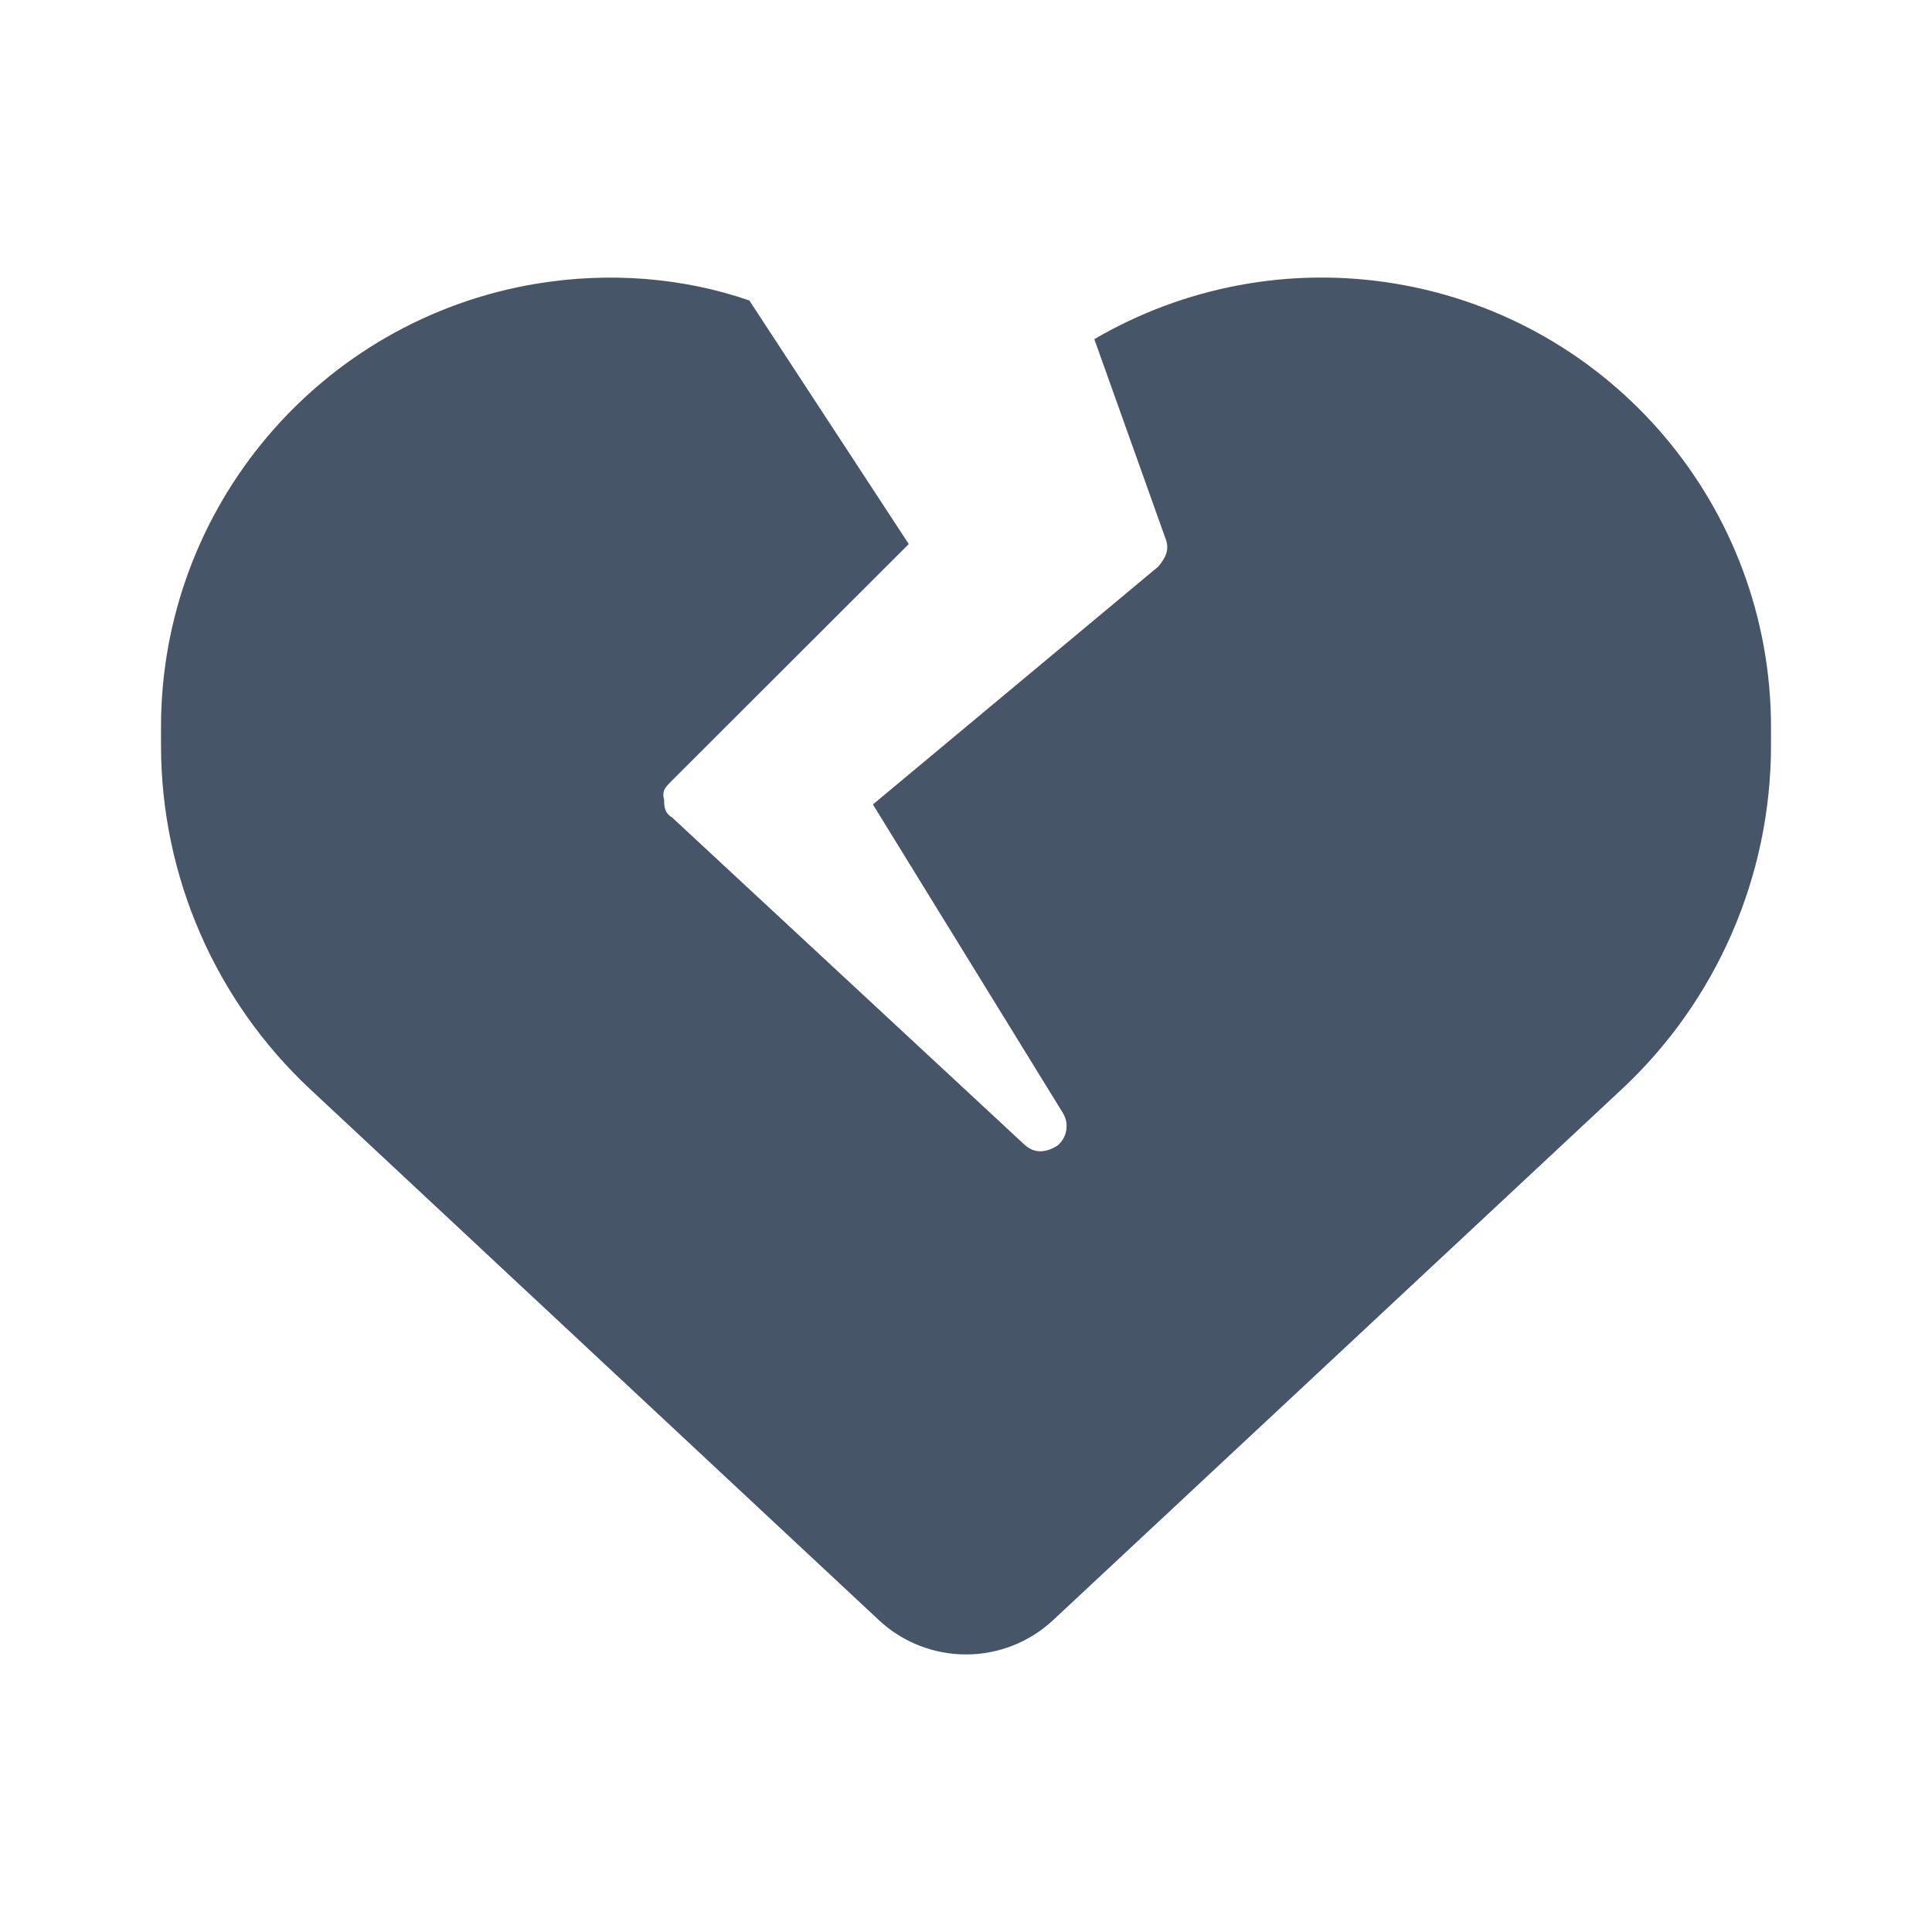
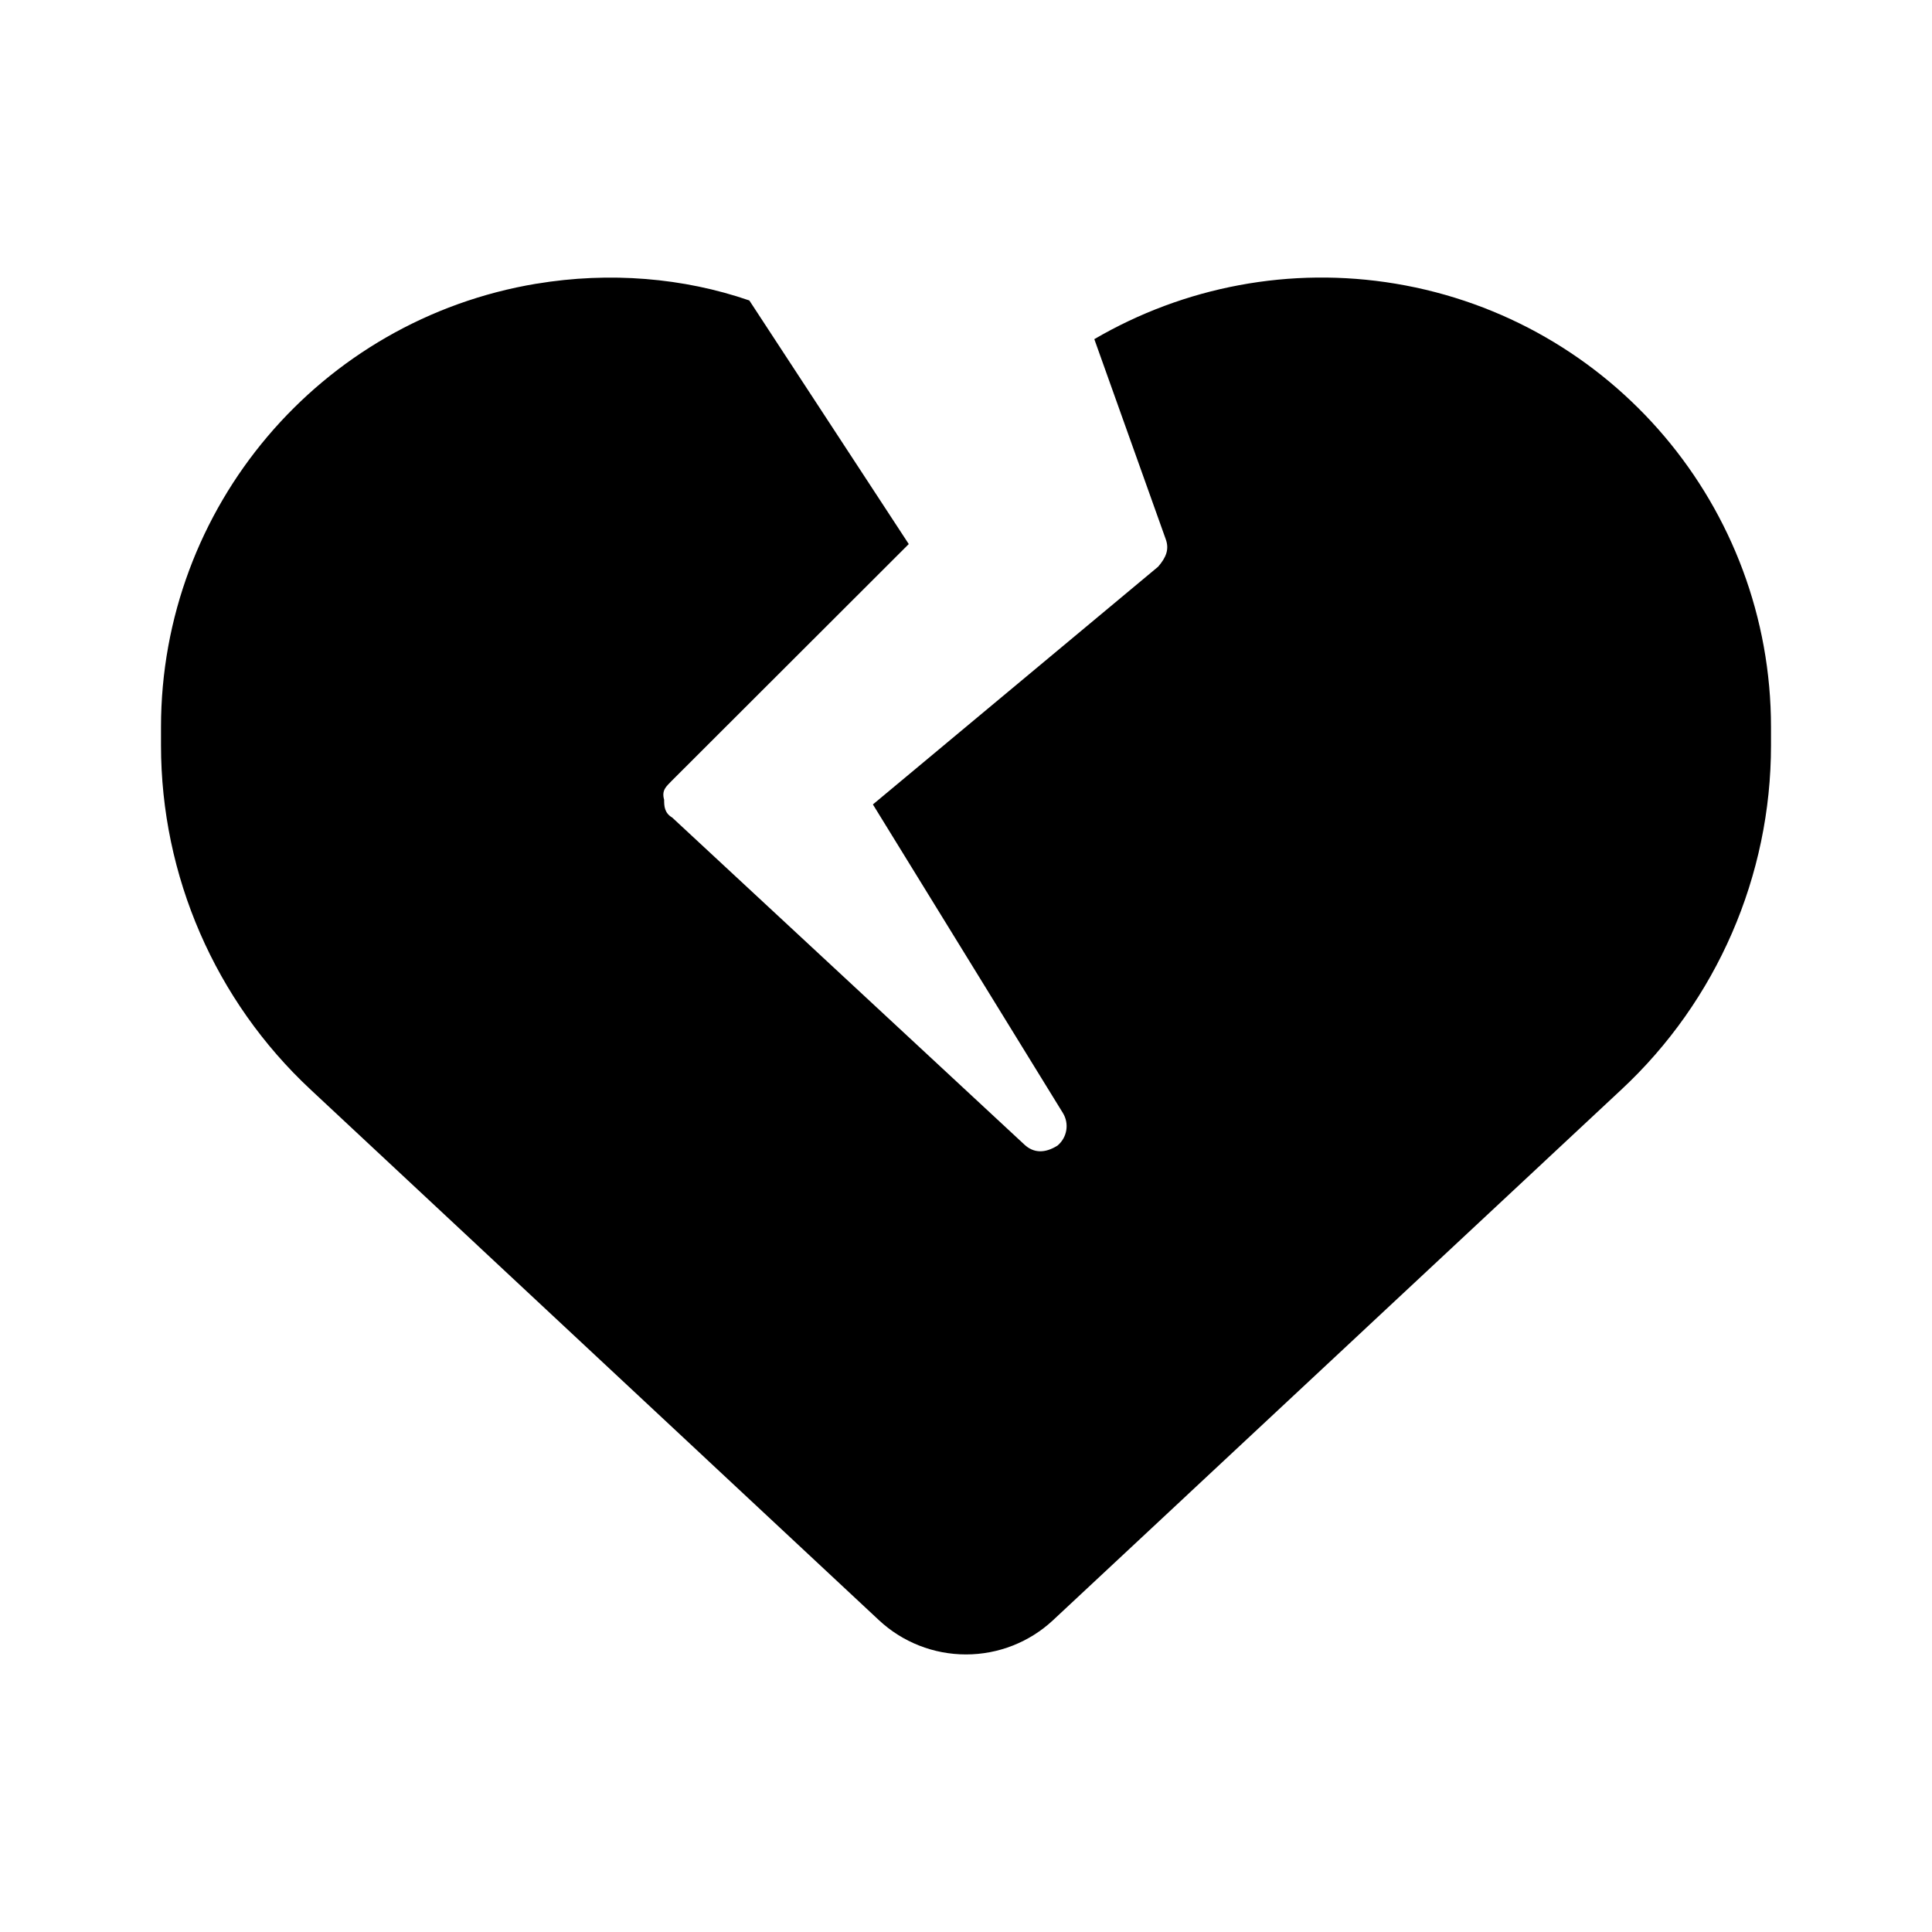
- <svg xmlns="http://www.w3.org/2000/svg" fill="none" height="48" viewBox="0 0 48 48" width="48">
-   <path d="m13.328 7.049c1.82-.303 3.656-.148 5.289.416l3.961 6.052-5.898 5.891c-.117.125-.25.219-.18.461 0 .164.008.328.203.445l8.75 8.125c.227.211.508.219.82.023.242-.203.297-.547.133-.812l-4.719-7.664 7.086-5.906c.203-.234.281-.438.188-.688l-1.773-4.966c2.234-1.305 4.875-1.813 7.484-1.378 5.383.897 9.328 5.555 9.328 11.016v.453c0 3.242-1.344 6.344-3.719 8.555l-14.117 13.18c-.586.547-1.359.852-2.164.852s-1.578-.305-2.164-.852l-14.118-13.18c-2.372-2.211-3.718-5.312-3.718-8.555v-.453c0-5.461 3.947-10.119 9.328-11.016z" fill="#475569" />
+ <svg xmlns="http://www.w3.org/2000/svg" viewBox="0 0 48 48">
+   <path d="m13.328 7.049c1.82-.303 3.656-.148 5.289.416l3.961 6.052-5.898 5.891c-.117.125-.25.219-.18.461 0 .164.008.328.203.445l8.75 8.125c.227.211.508.219.82.023.242-.203.297-.547.133-.812l-4.719-7.664 7.086-5.906c.203-.234.281-.438.188-.688l-1.773-4.966c2.234-1.305 4.875-1.813 7.484-1.378 5.383.897 9.328 5.555 9.328 11.016v.453c0 3.242-1.344 6.344-3.719 8.555l-14.117 13.18c-.586.547-1.359.852-2.164.852s-1.578-.305-2.164-.852l-14.118-13.18c-2.372-2.211-3.718-5.312-3.718-8.555v-.453c0-5.461 3.947-10.119 9.328-11.016z" />
</svg>
